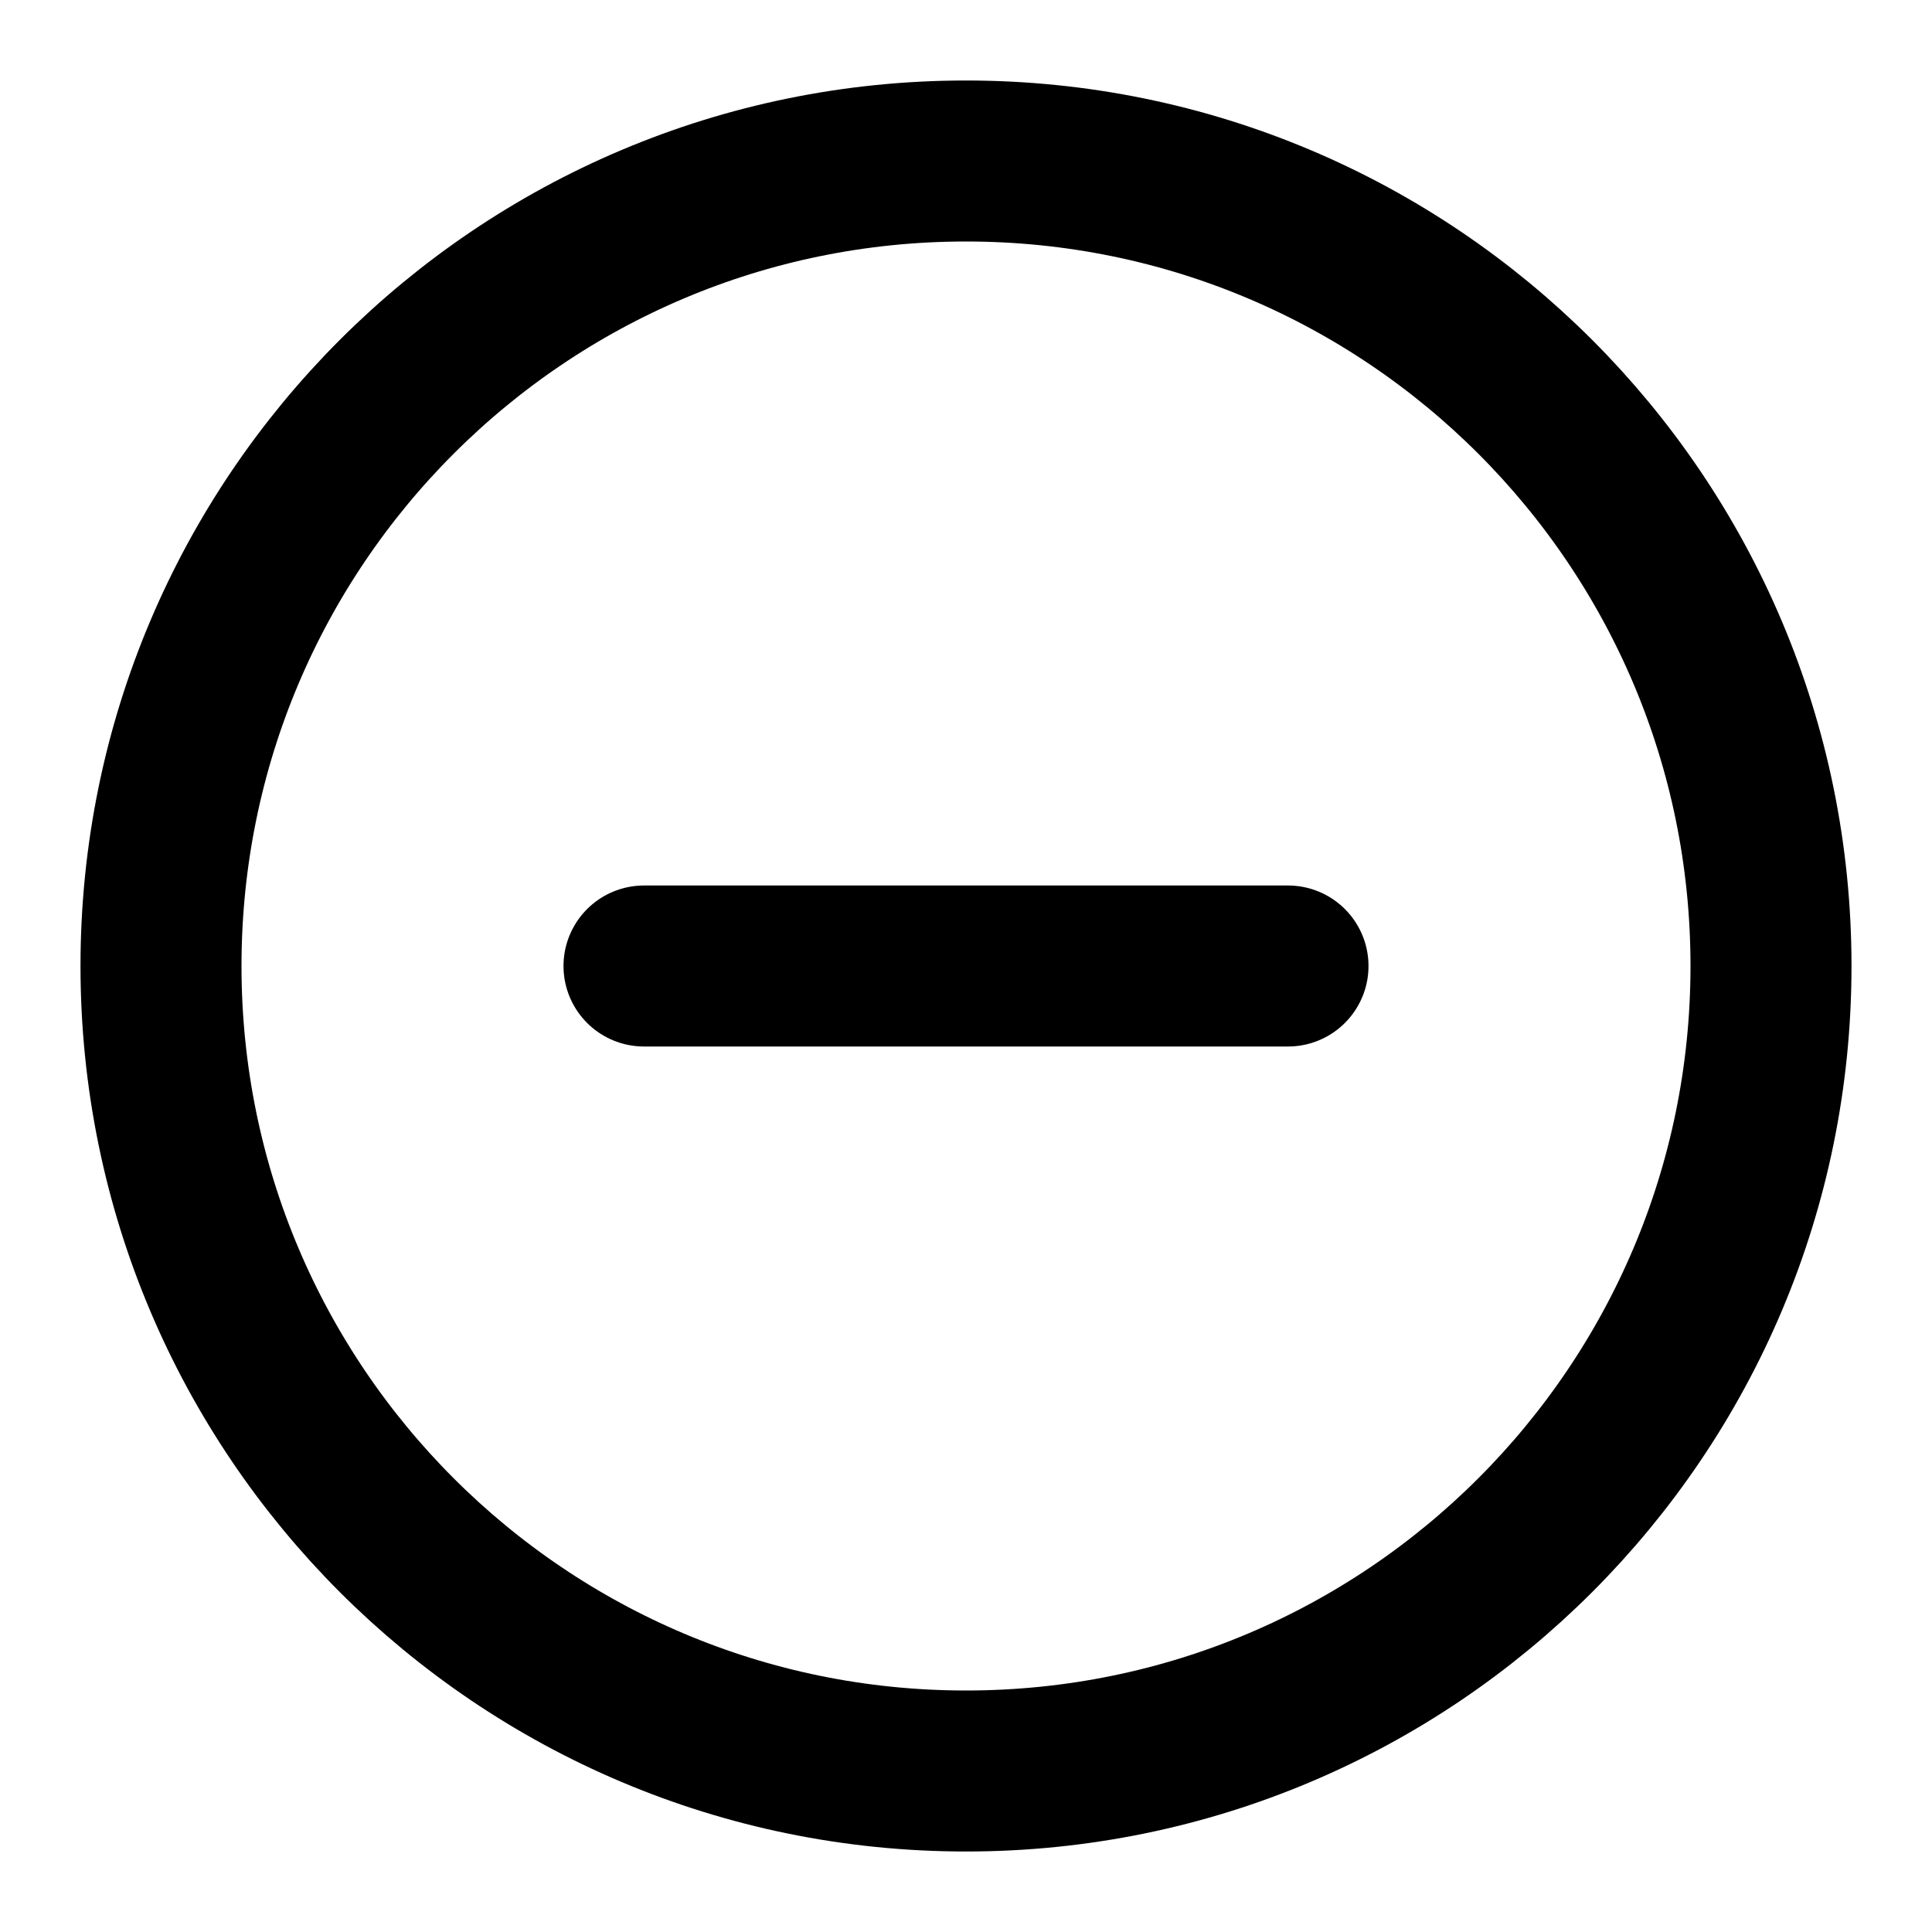
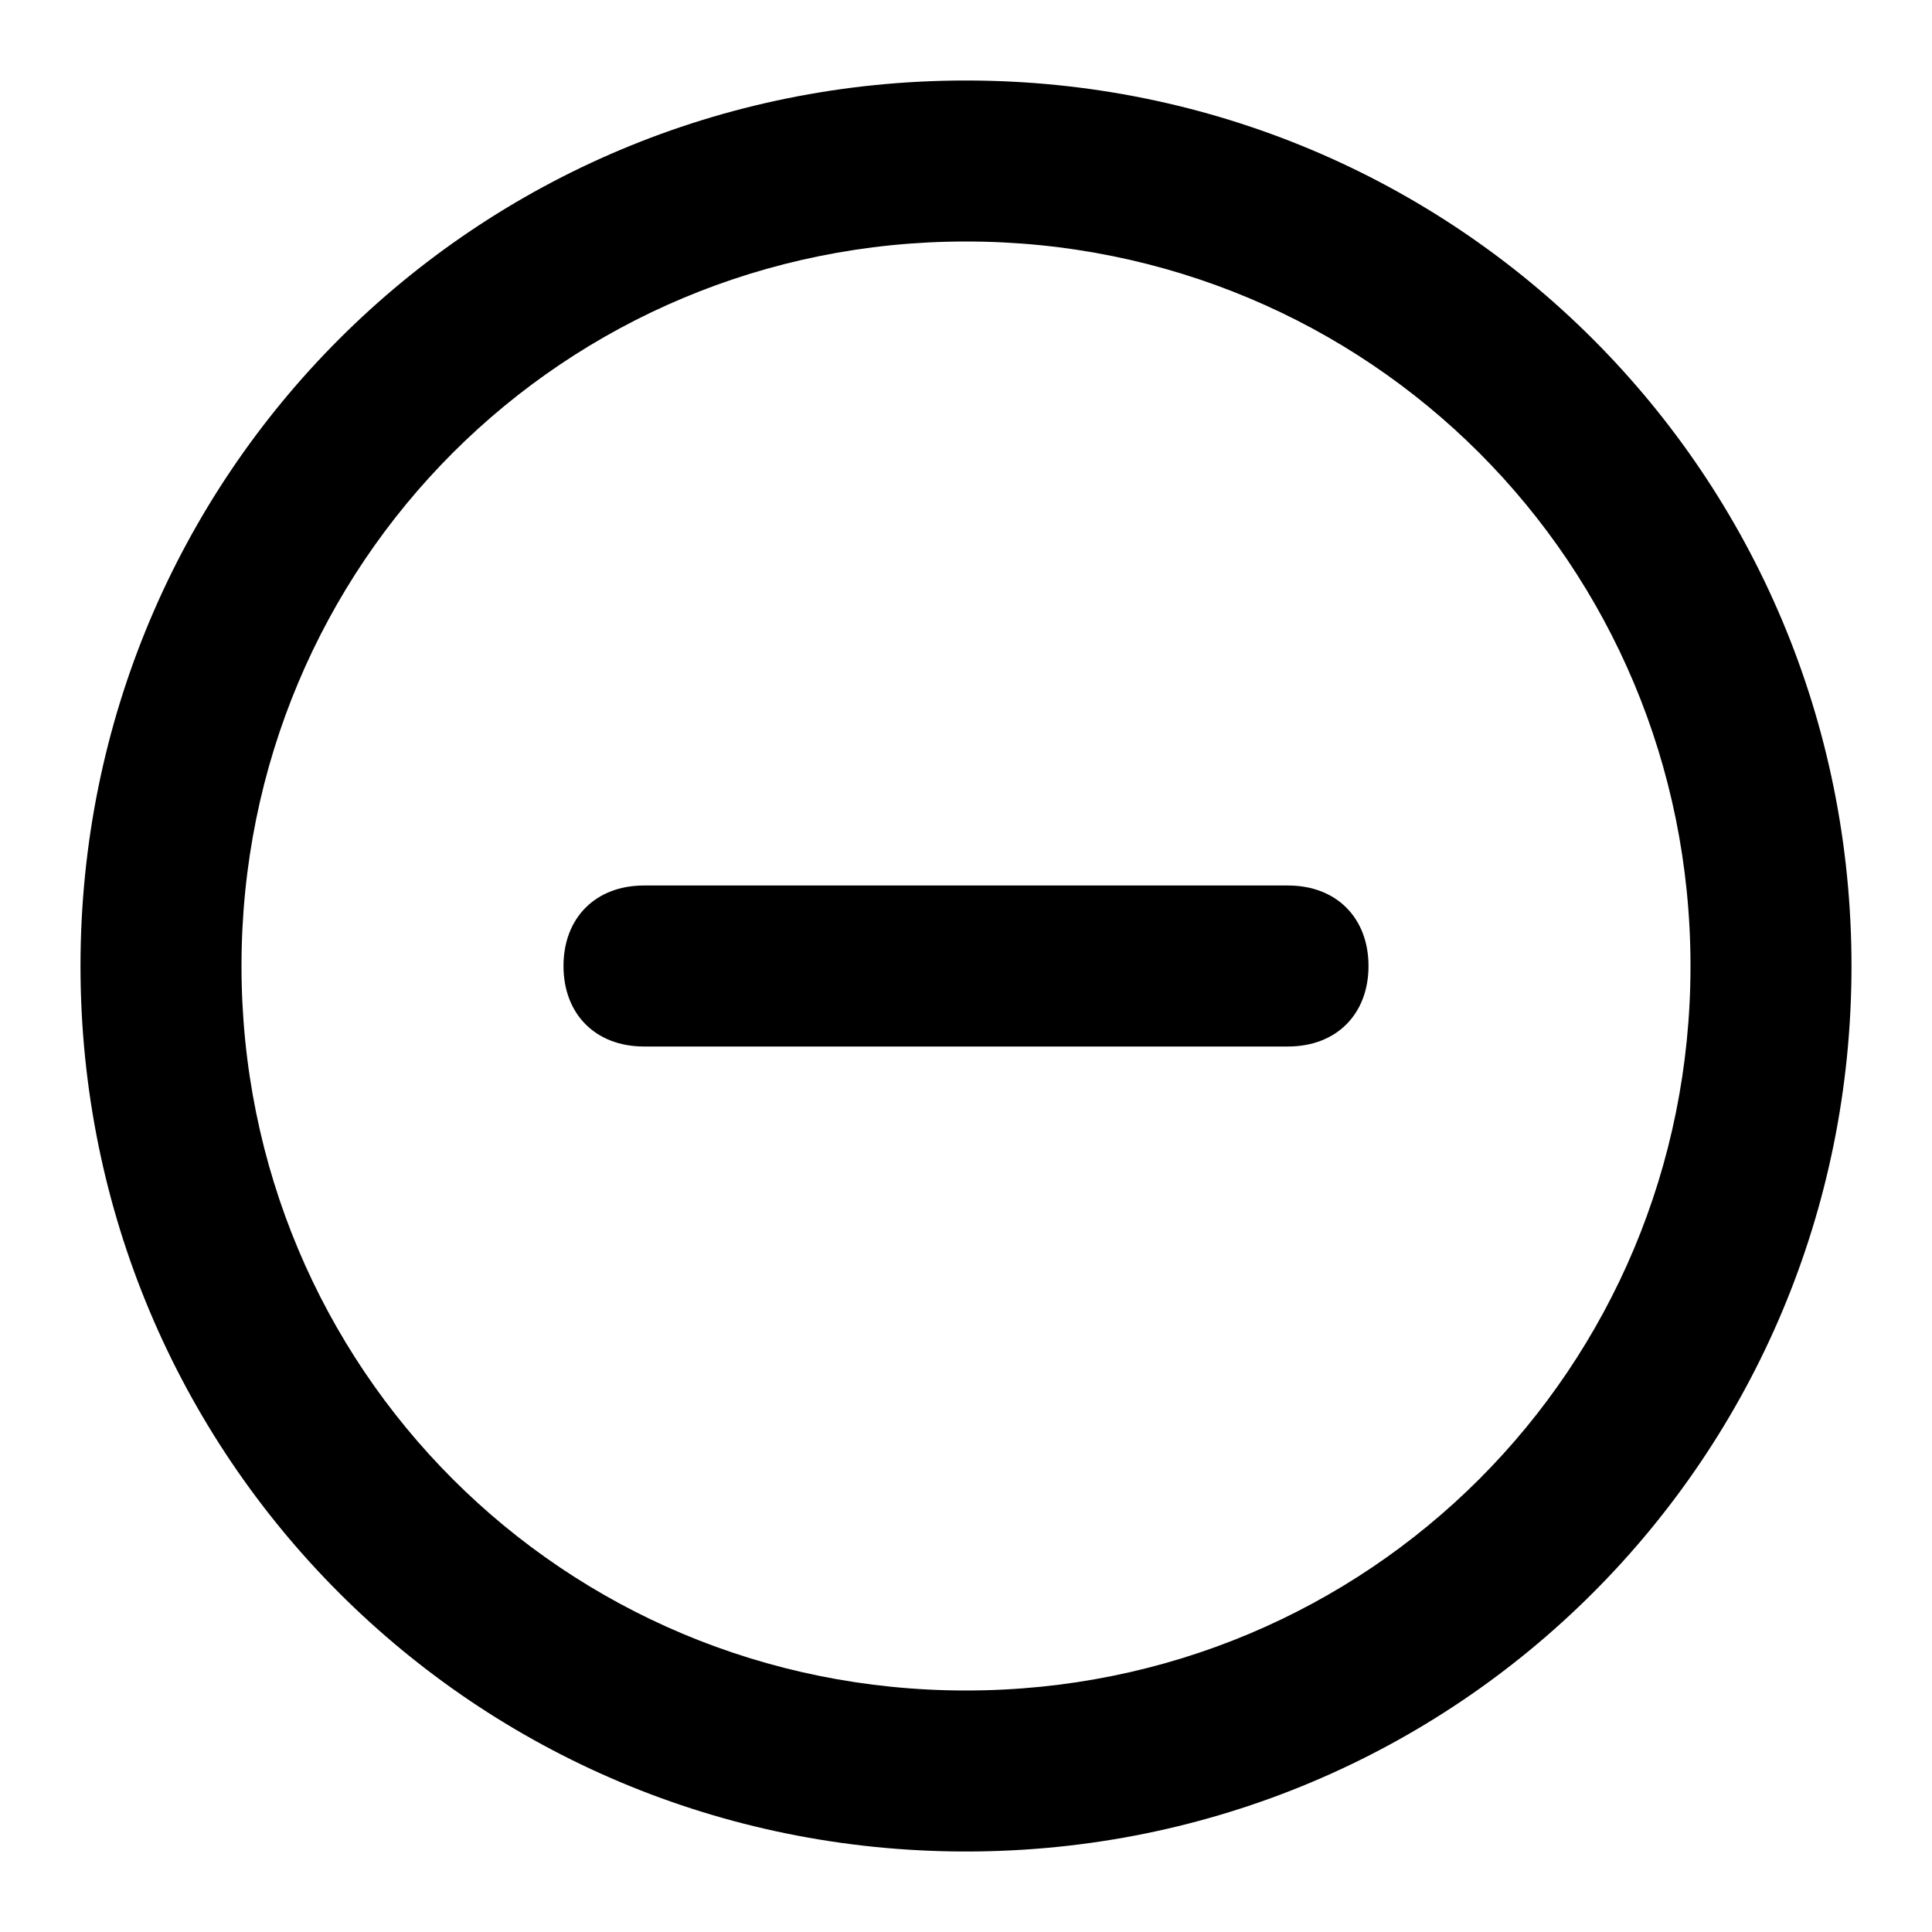
- <svg xmlns="http://www.w3.org/2000/svg" width="24" height="24" viewBox="0 0 24 24" fill="none" stroke="currentColor" stroke-width="2" stroke-linecap="round" stroke-linejoin="round">
-   <circle cx="12" cy="12" r="10" />
-   <line x1="8" y1="12" x2="16" y2="12" />
+ <svg xmlns="http://www.w3.org/2000/svg" viewBox="0 0 24 24" style="enable-background:new 0 0 24 24" xml:space="preserve">
+   <path d="M12 23C5.9 23 1 18.1 1 12S5.9 1 12 1s11 4.9 11 11-4.9 11-11 11zm0-20c-5 0-9 4-9 9s4 9 9 9 9-4 9-9-4-9-9-9z" />
+   <path d="M16 13H8c-.6 0-1-.4-1-1s.4-1 1-1h8c.6 0 1 .4 1 1s-.4 1-1 1z" />
</svg>
